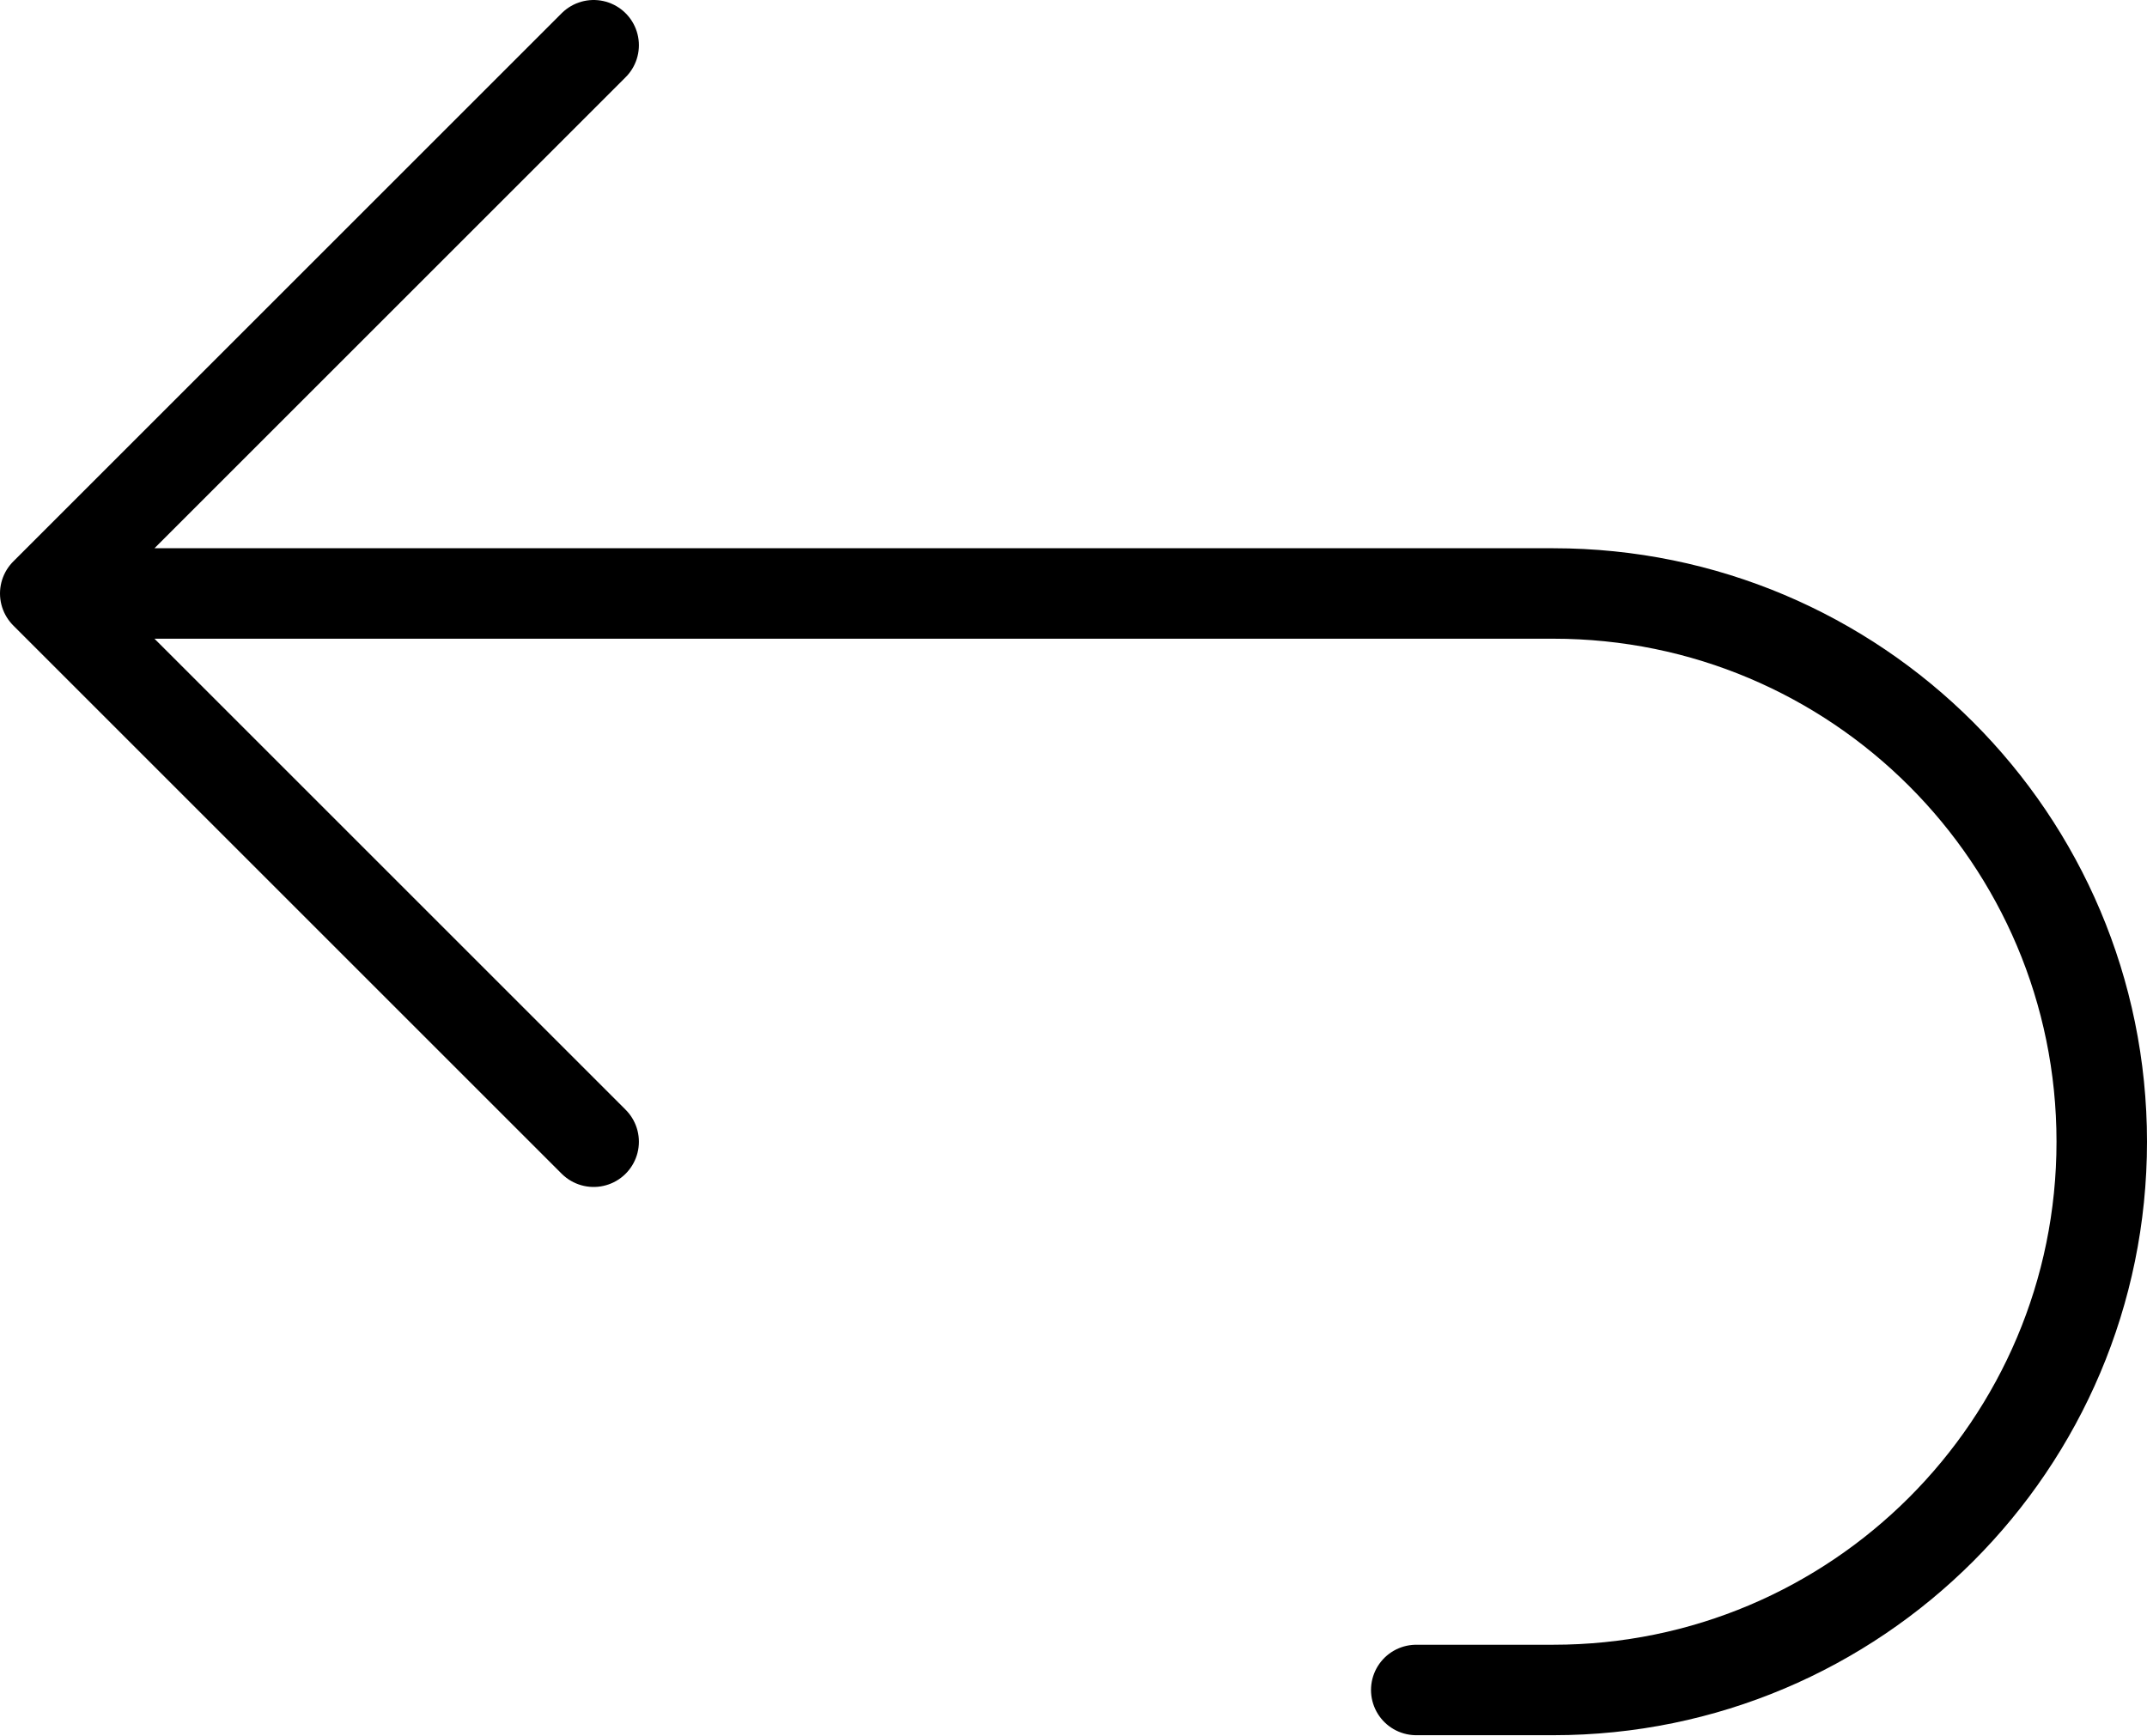
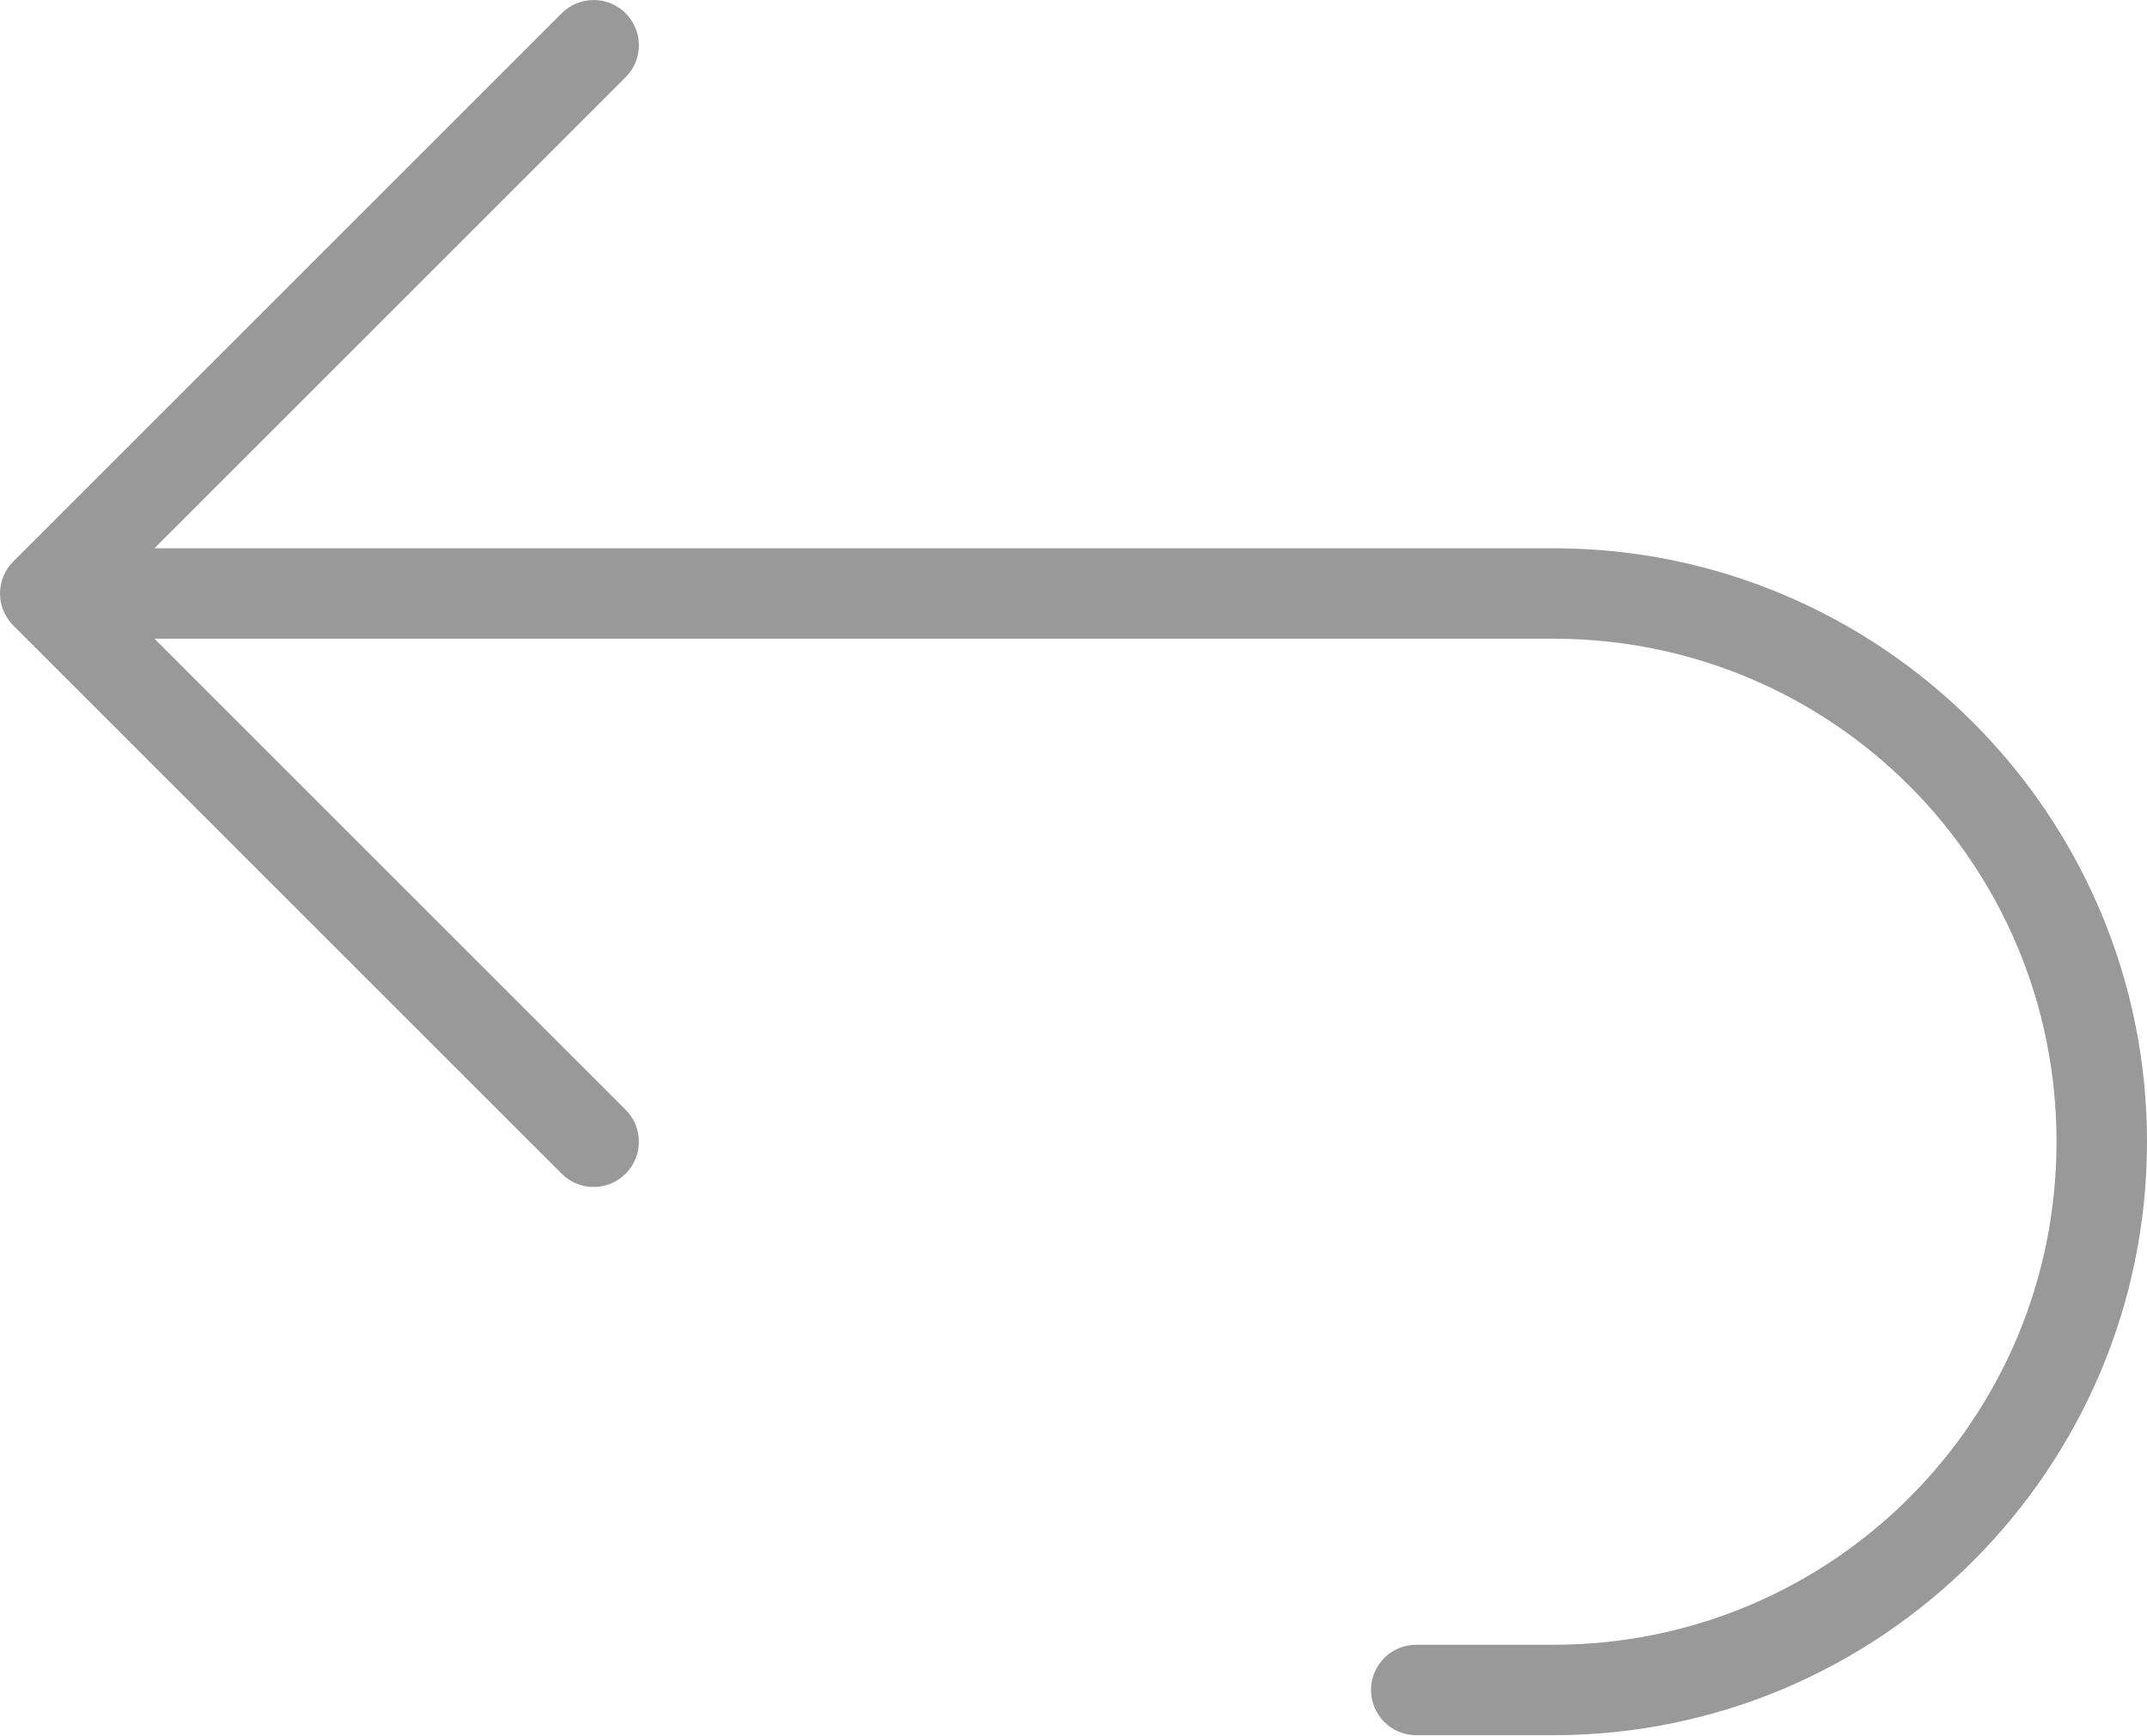
- <svg xmlns="http://www.w3.org/2000/svg" class="icon icon-tabler icon-tabler-arrow-back" width="500" height="404.215" viewBox="0 0 500 404.215" stroke-width="2" stroke="currentColor" fill="none" stroke-linecap="round" stroke-linejoin="round" version="1.1" id="svg6">
-   <defs id="defs10" />
-   <path stroke="none" d="m 237.5,189.107 h 24 v 24 h -24 z" id="path2" />
-   <path d="M 138.25,265.965 10.536,138.25 138.25,10.536 M 10.536,138.25 h 351.213 a 127.714,127.714 0 0 1 0,255.428 h -31.928" id="path4" style="stroke-width:21.073;stroke-linecap:round;stroke-linejoin:round;stroke-miterlimit:4;stroke-dasharray:none" />
+ <svg xmlns="http://www.w3.org/2000/svg" version="1.0" viewBox="0 0 500 404.22">
+   <path d="m138.25 0.007a10.536 10.536 0 0 0-7.449 3.086l-127.71 127.71a10.536 10.536 0 0 0-3.086 7.449 10.538 10.538 0 0 0 3.086 7.452l127.71 127.71a10.536 10.536 0 0 0 14.9 0 10.536 10.536 0 0 0 0-14.9l-109.73-109.73h325.78c64.843 0 117.18 52.338 117.18 117.18 0 64.843-52.338 117.18-117.18 117.18h-31.93a10.536 10.536 0 0 0-10.535 10.535 10.536 10.536 0 0 0 10.535 10.537h31.93c76.232 0 138.25-62.024 138.25-138.25 0-76.232-62.024-138.25-138.25-138.25h-325.78l109.73-109.73a10.536 10.536 0 0 0 0-14.9 10.536 10.536 0 0 0-7.452-3.086z" fill="#999999" />
</svg>
